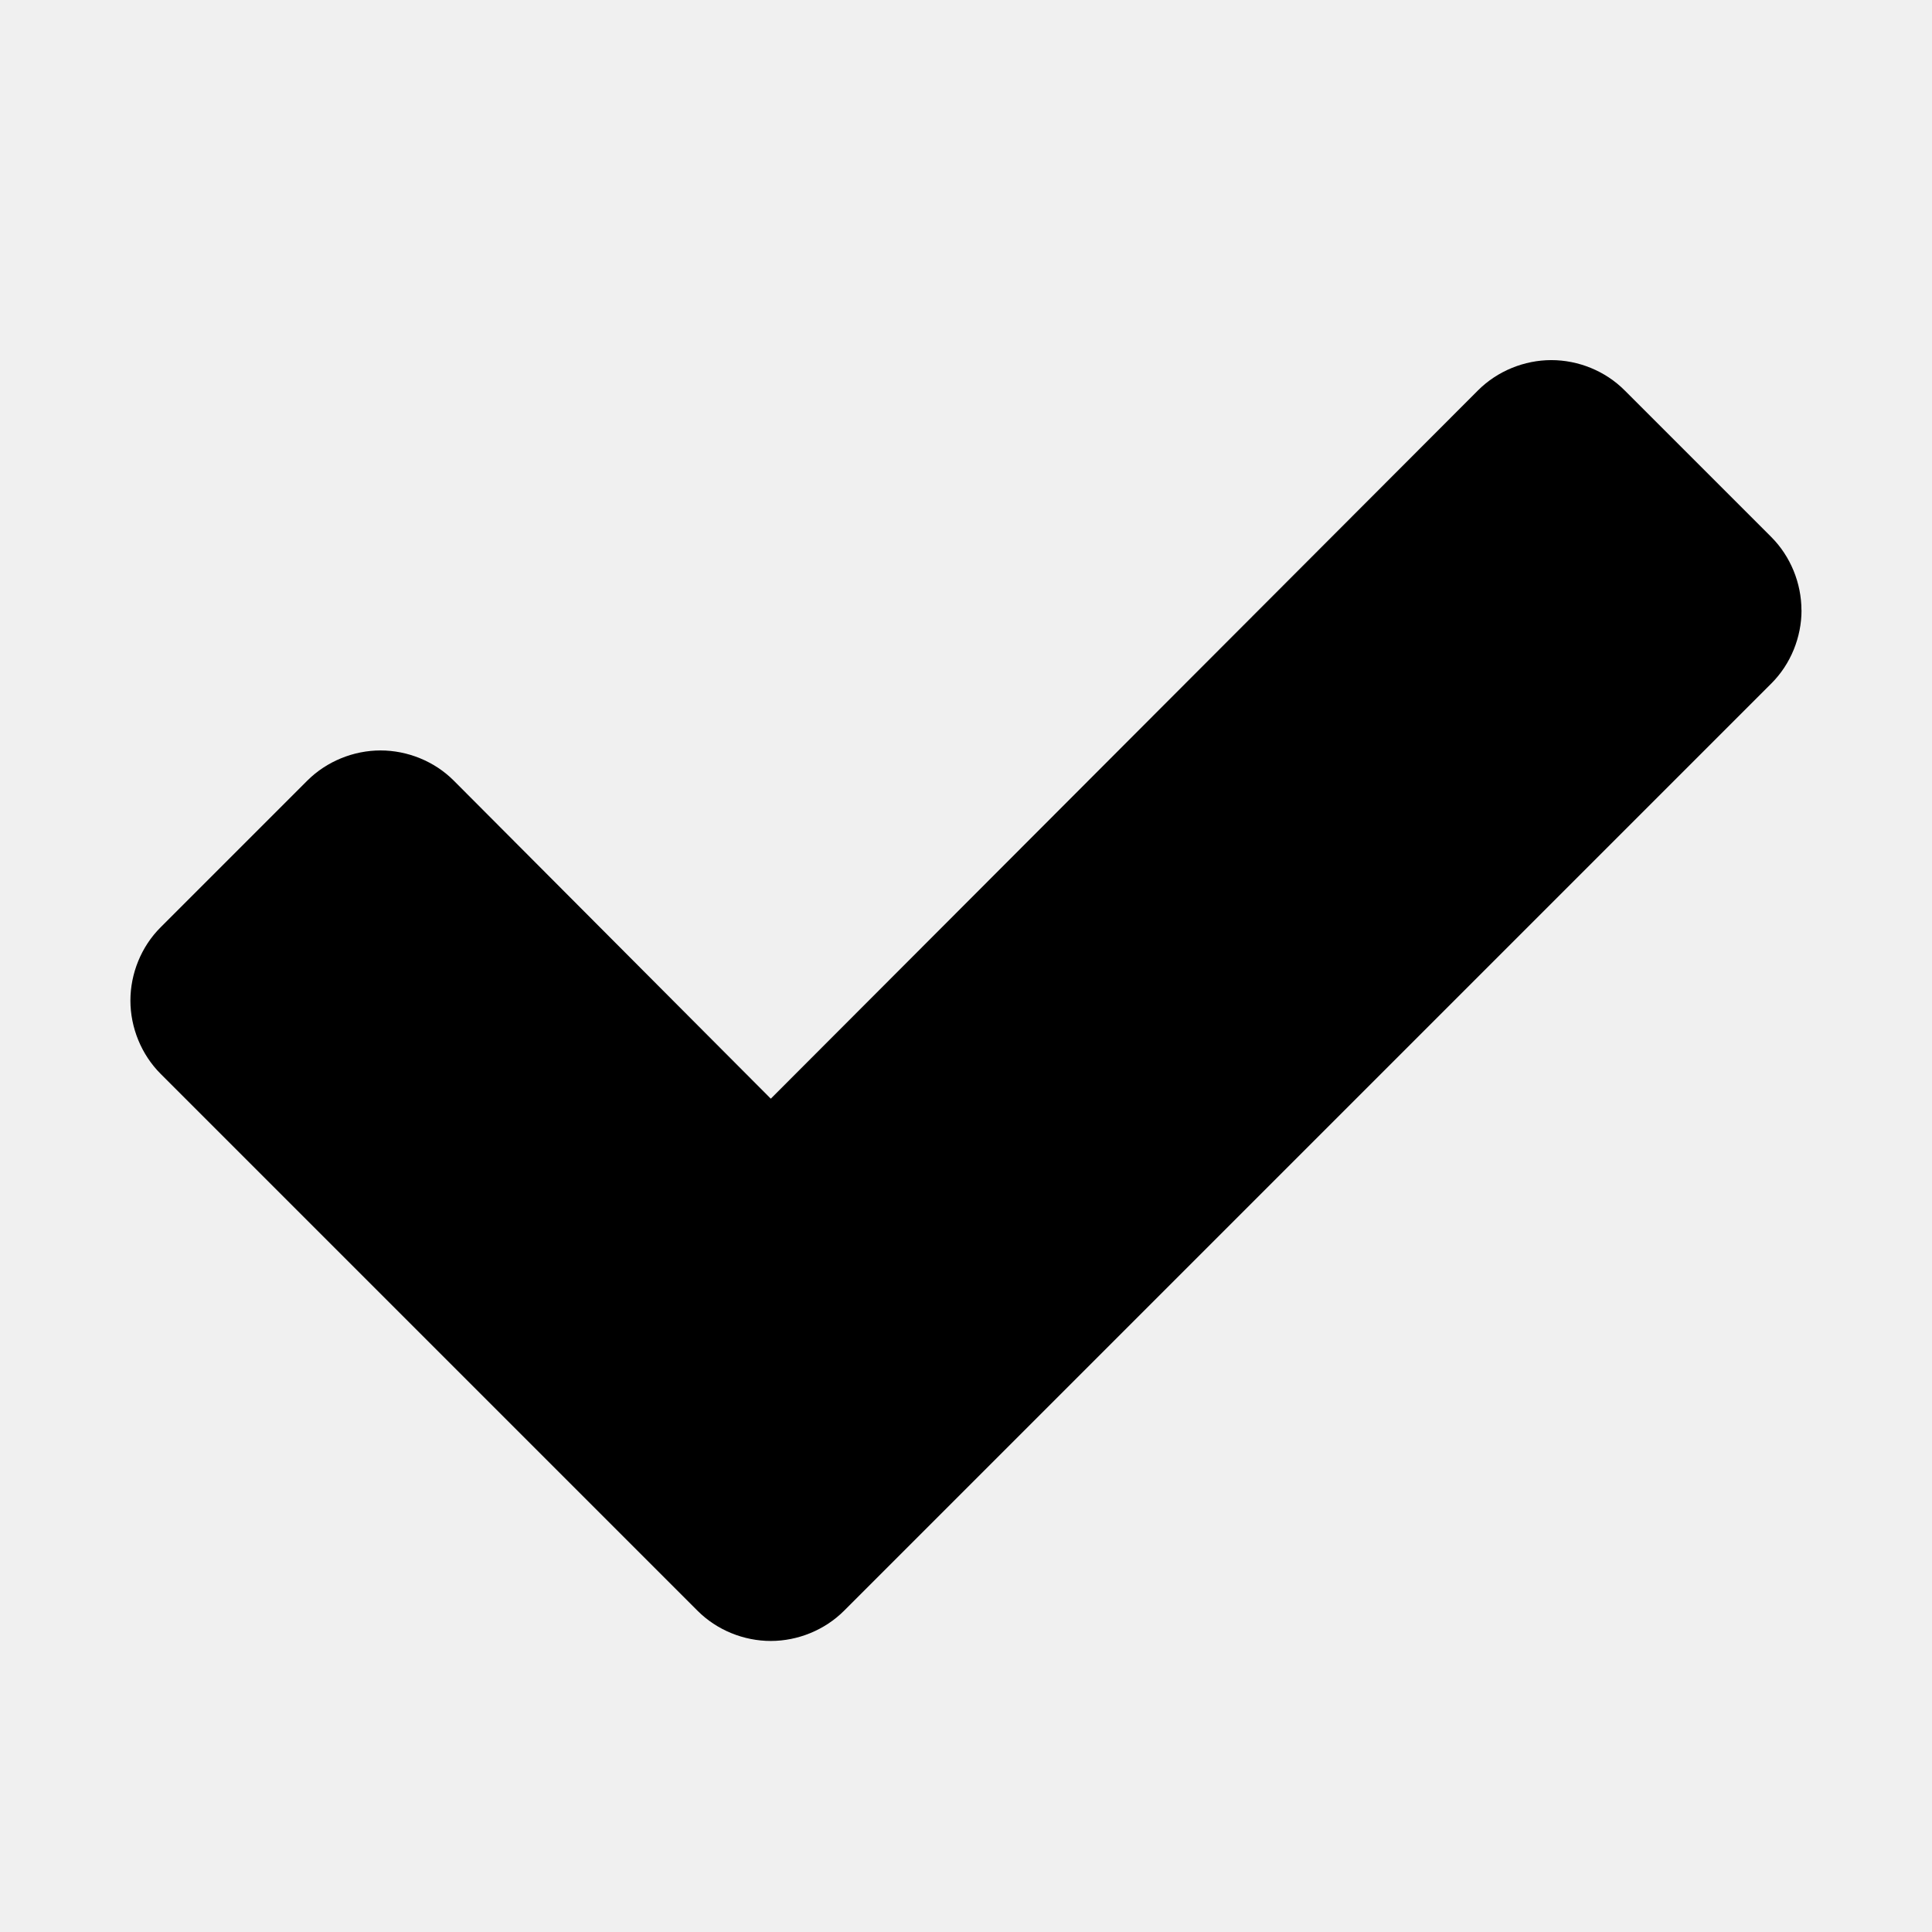
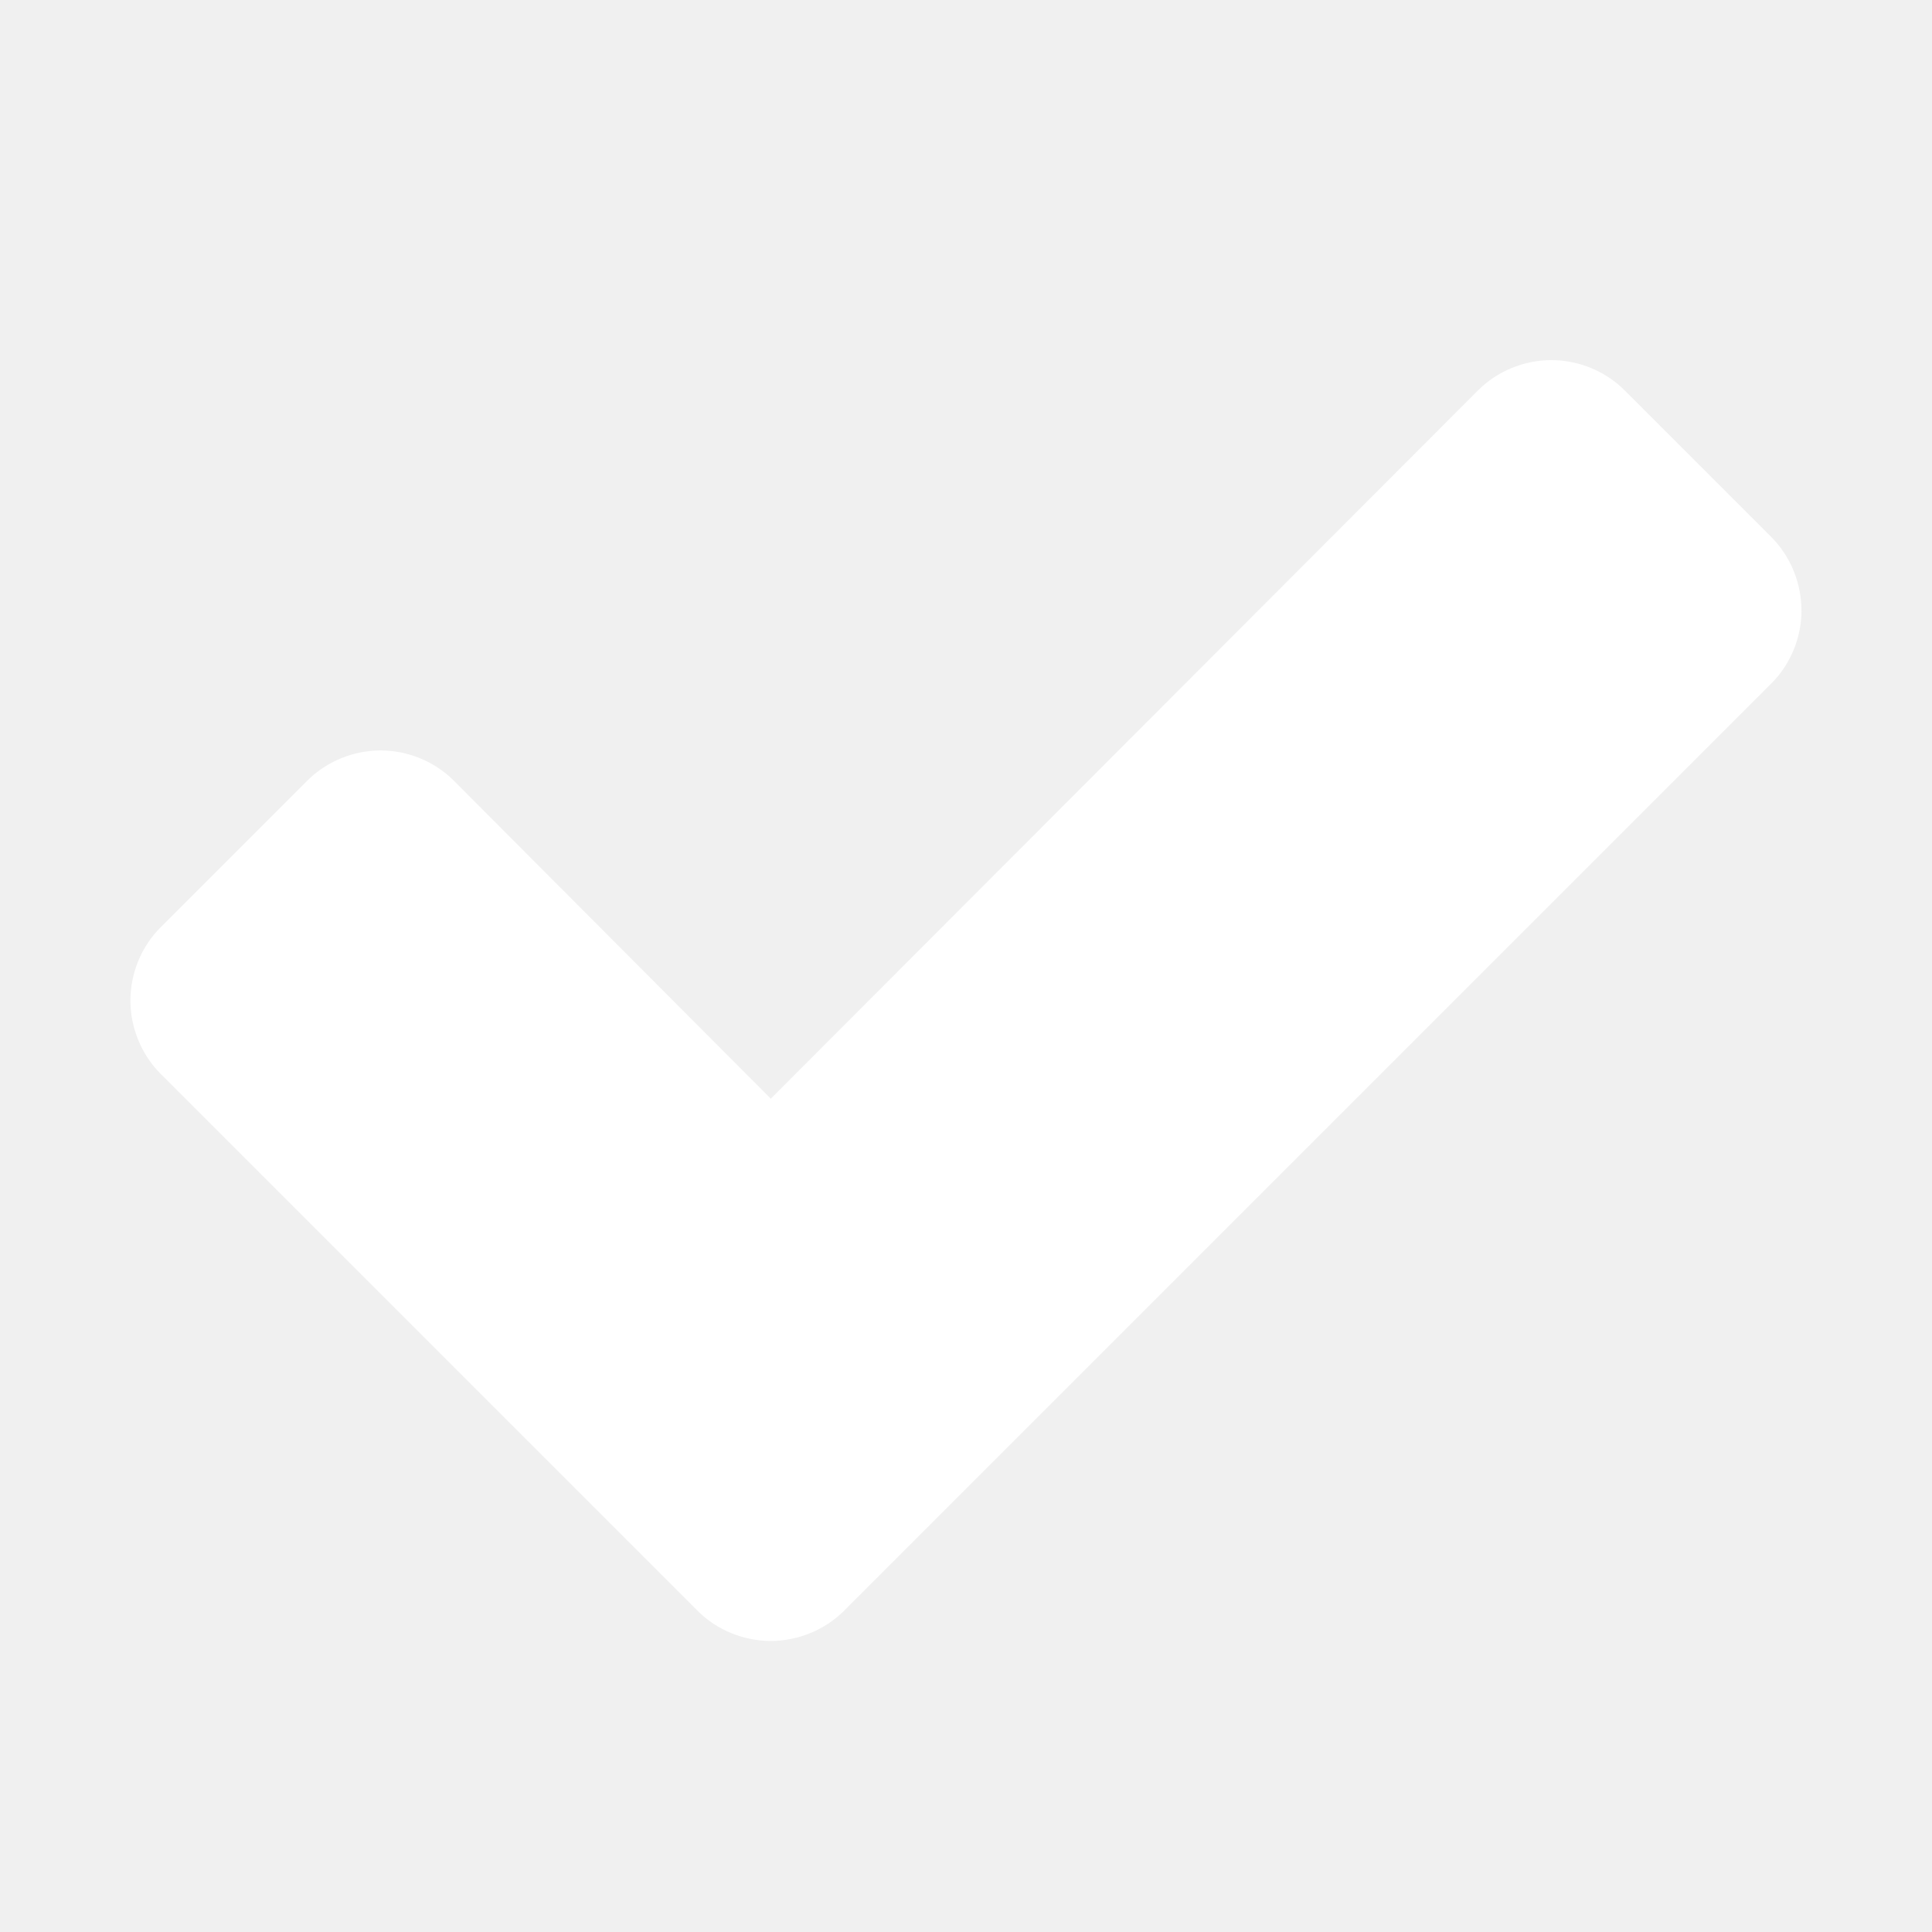
<svg xmlns="http://www.w3.org/2000/svg" width="28" height="28">
-   <path d="M26.109 8.844c0 .391-.156.781-.438 1.062L12.233 23.344c-.281.281-.672.438-1.062.438s-.781-.156-1.062-.438l-7.781-7.781c-.281-.281-.438-.672-.438-1.062s.156-.781.438-1.062l2.125-2.125c.281-.281.672-.438 1.062-.438s.781.156 1.062.438l4.594 4.609 10.25-10.266c.281-.281.672-.438 1.062-.438s.781.156 1.062.438l2.125 2.125c.281.281.438.672.438 1.062z" />
+   <path fill="#ffffff" d="M26.109 8.844c0 .391-.156.781-.438 1.062L12.233 23.344c-.281.281-.672.438-1.062.438s-.781-.156-1.062-.438l-7.781-7.781c-.281-.281-.438-.672-.438-1.062s.156-.781.438-1.062l2.125-2.125c.281-.281.672-.438 1.062-.438s.781.156 1.062.438l4.594 4.609 10.25-10.266c.281-.281.672-.438 1.062-.438s.781.156 1.062.438l2.125 2.125c.281.281.438.672.438 1.062z" />
</svg>
